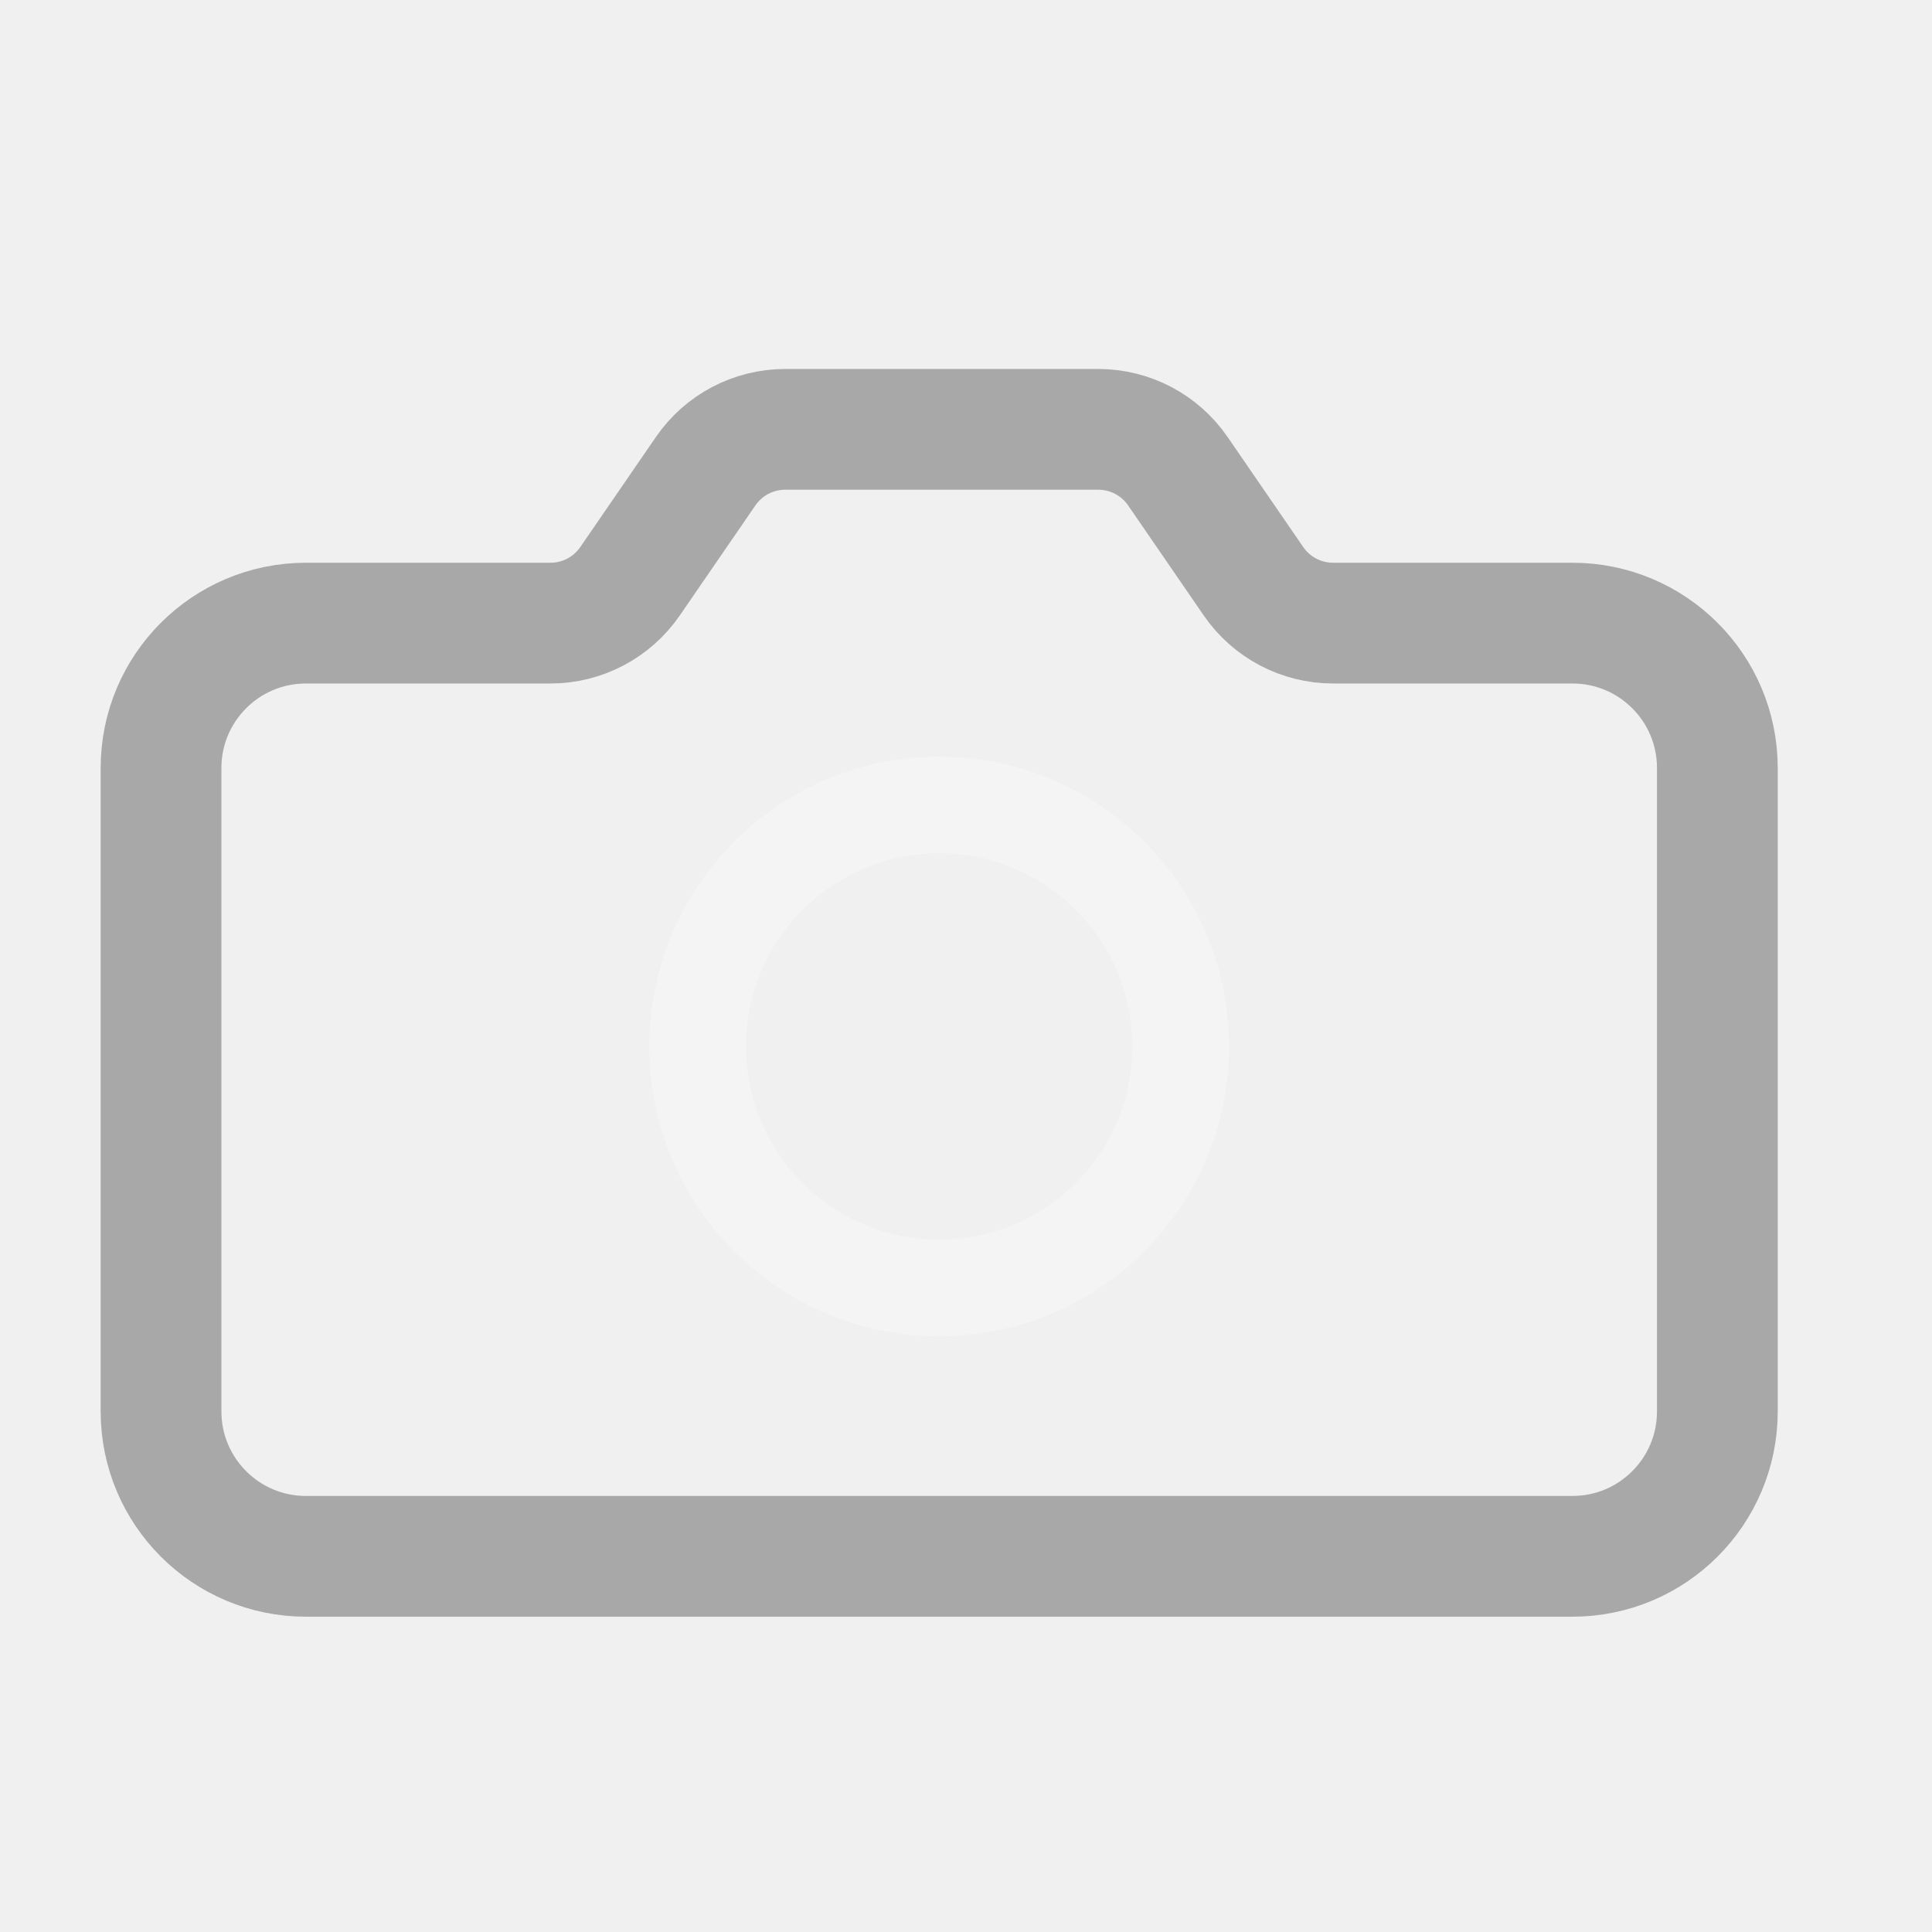
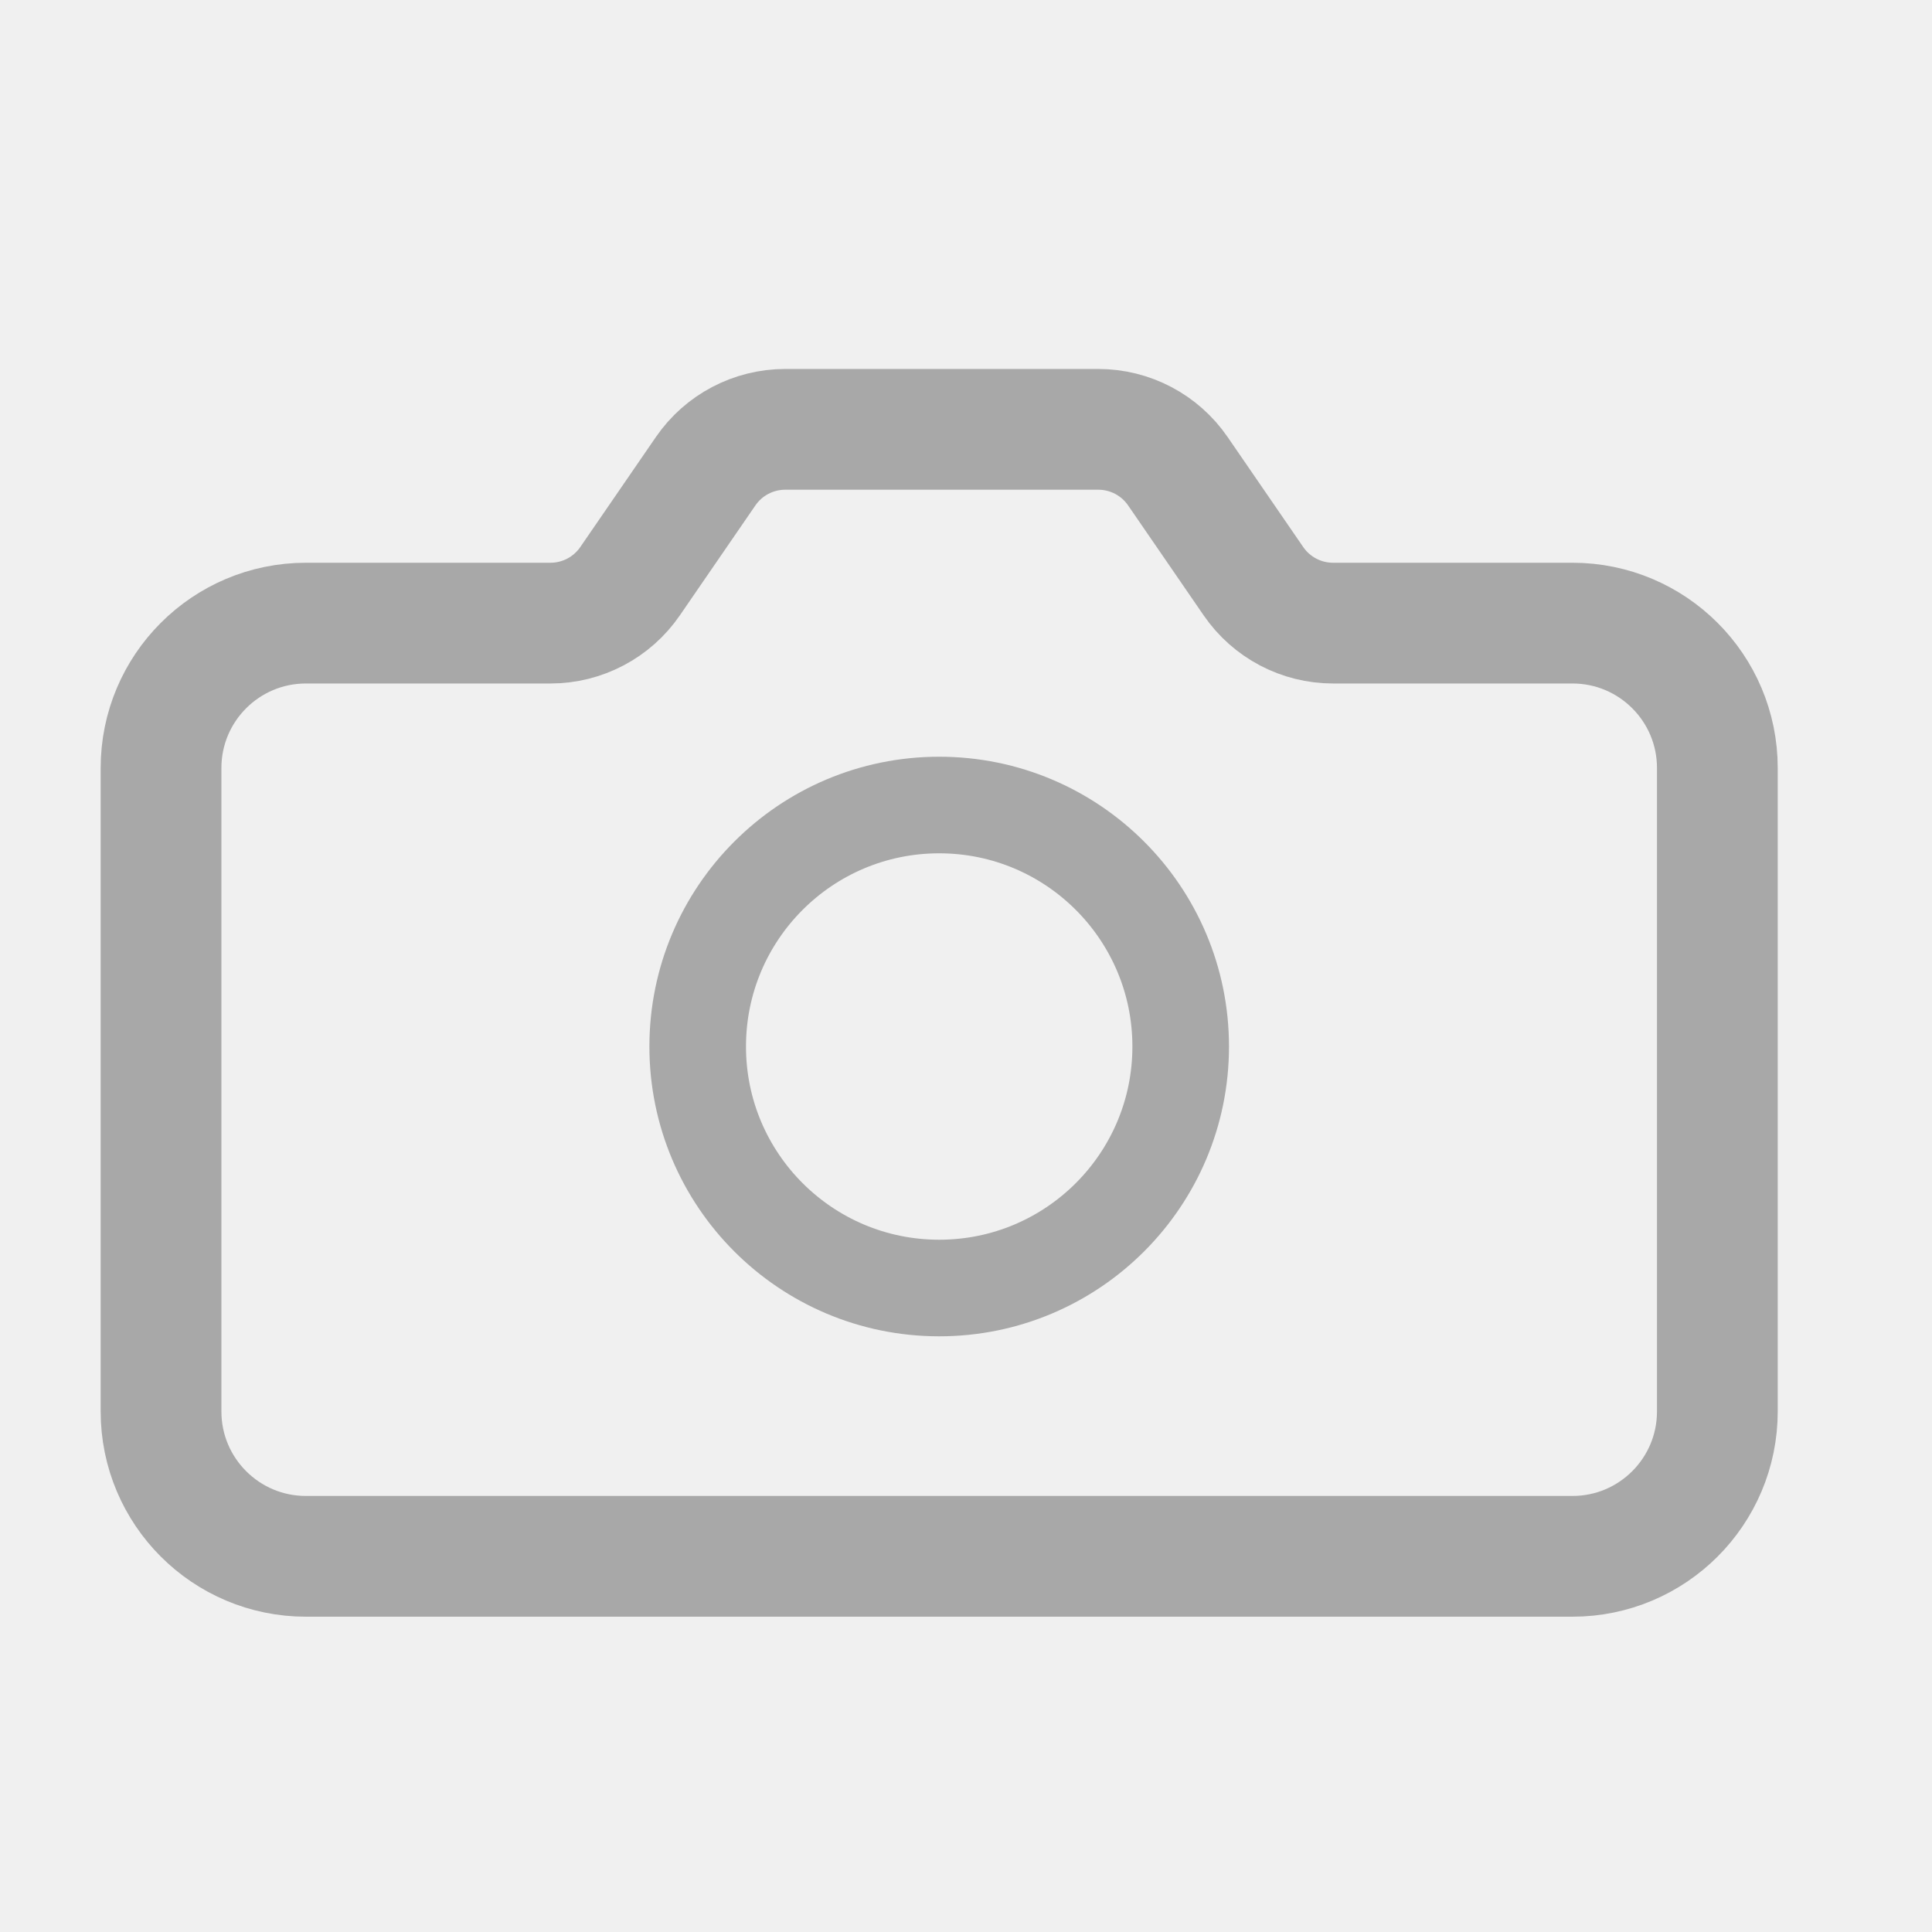
<svg xmlns="http://www.w3.org/2000/svg" viewBox="0 0 40 40" fill="none">
  <g id="icon">
    <path id="Vector 178" d="M32.556 32.222H6.334C4.677 32.222 3.334 30.879 3.334 29.222V15.901C3.334 14.244 4.677 12.901 6.334 12.901H11.397C12.056 12.901 12.672 12.576 13.045 12.033L14.609 9.757C14.982 9.213 15.599 8.889 16.258 8.889H22.738C23.397 8.889 24.014 9.213 24.387 9.757L25.951 12.033C26.324 12.576 26.94 12.901 27.599 12.901H32.556C34.213 12.901 35.556 14.244 35.556 15.901V29.222C35.556 30.879 34.213 32.222 32.556 32.222Z" stroke="currentColor" stroke-opacity="0.3" stroke-width="2.5" />
-     <circle id="Ellipse 103" cx="19.445" cy="21.667" r="5" stroke="white" stroke-opacity="0.3" stroke-width="2" />
+     <circle id="Ellipse 103" cx="19.445" cy="21.667" r="5" stroke="currentColor" stroke-opacity="0.3" stroke-width="2" />
  </g>
</svg>
